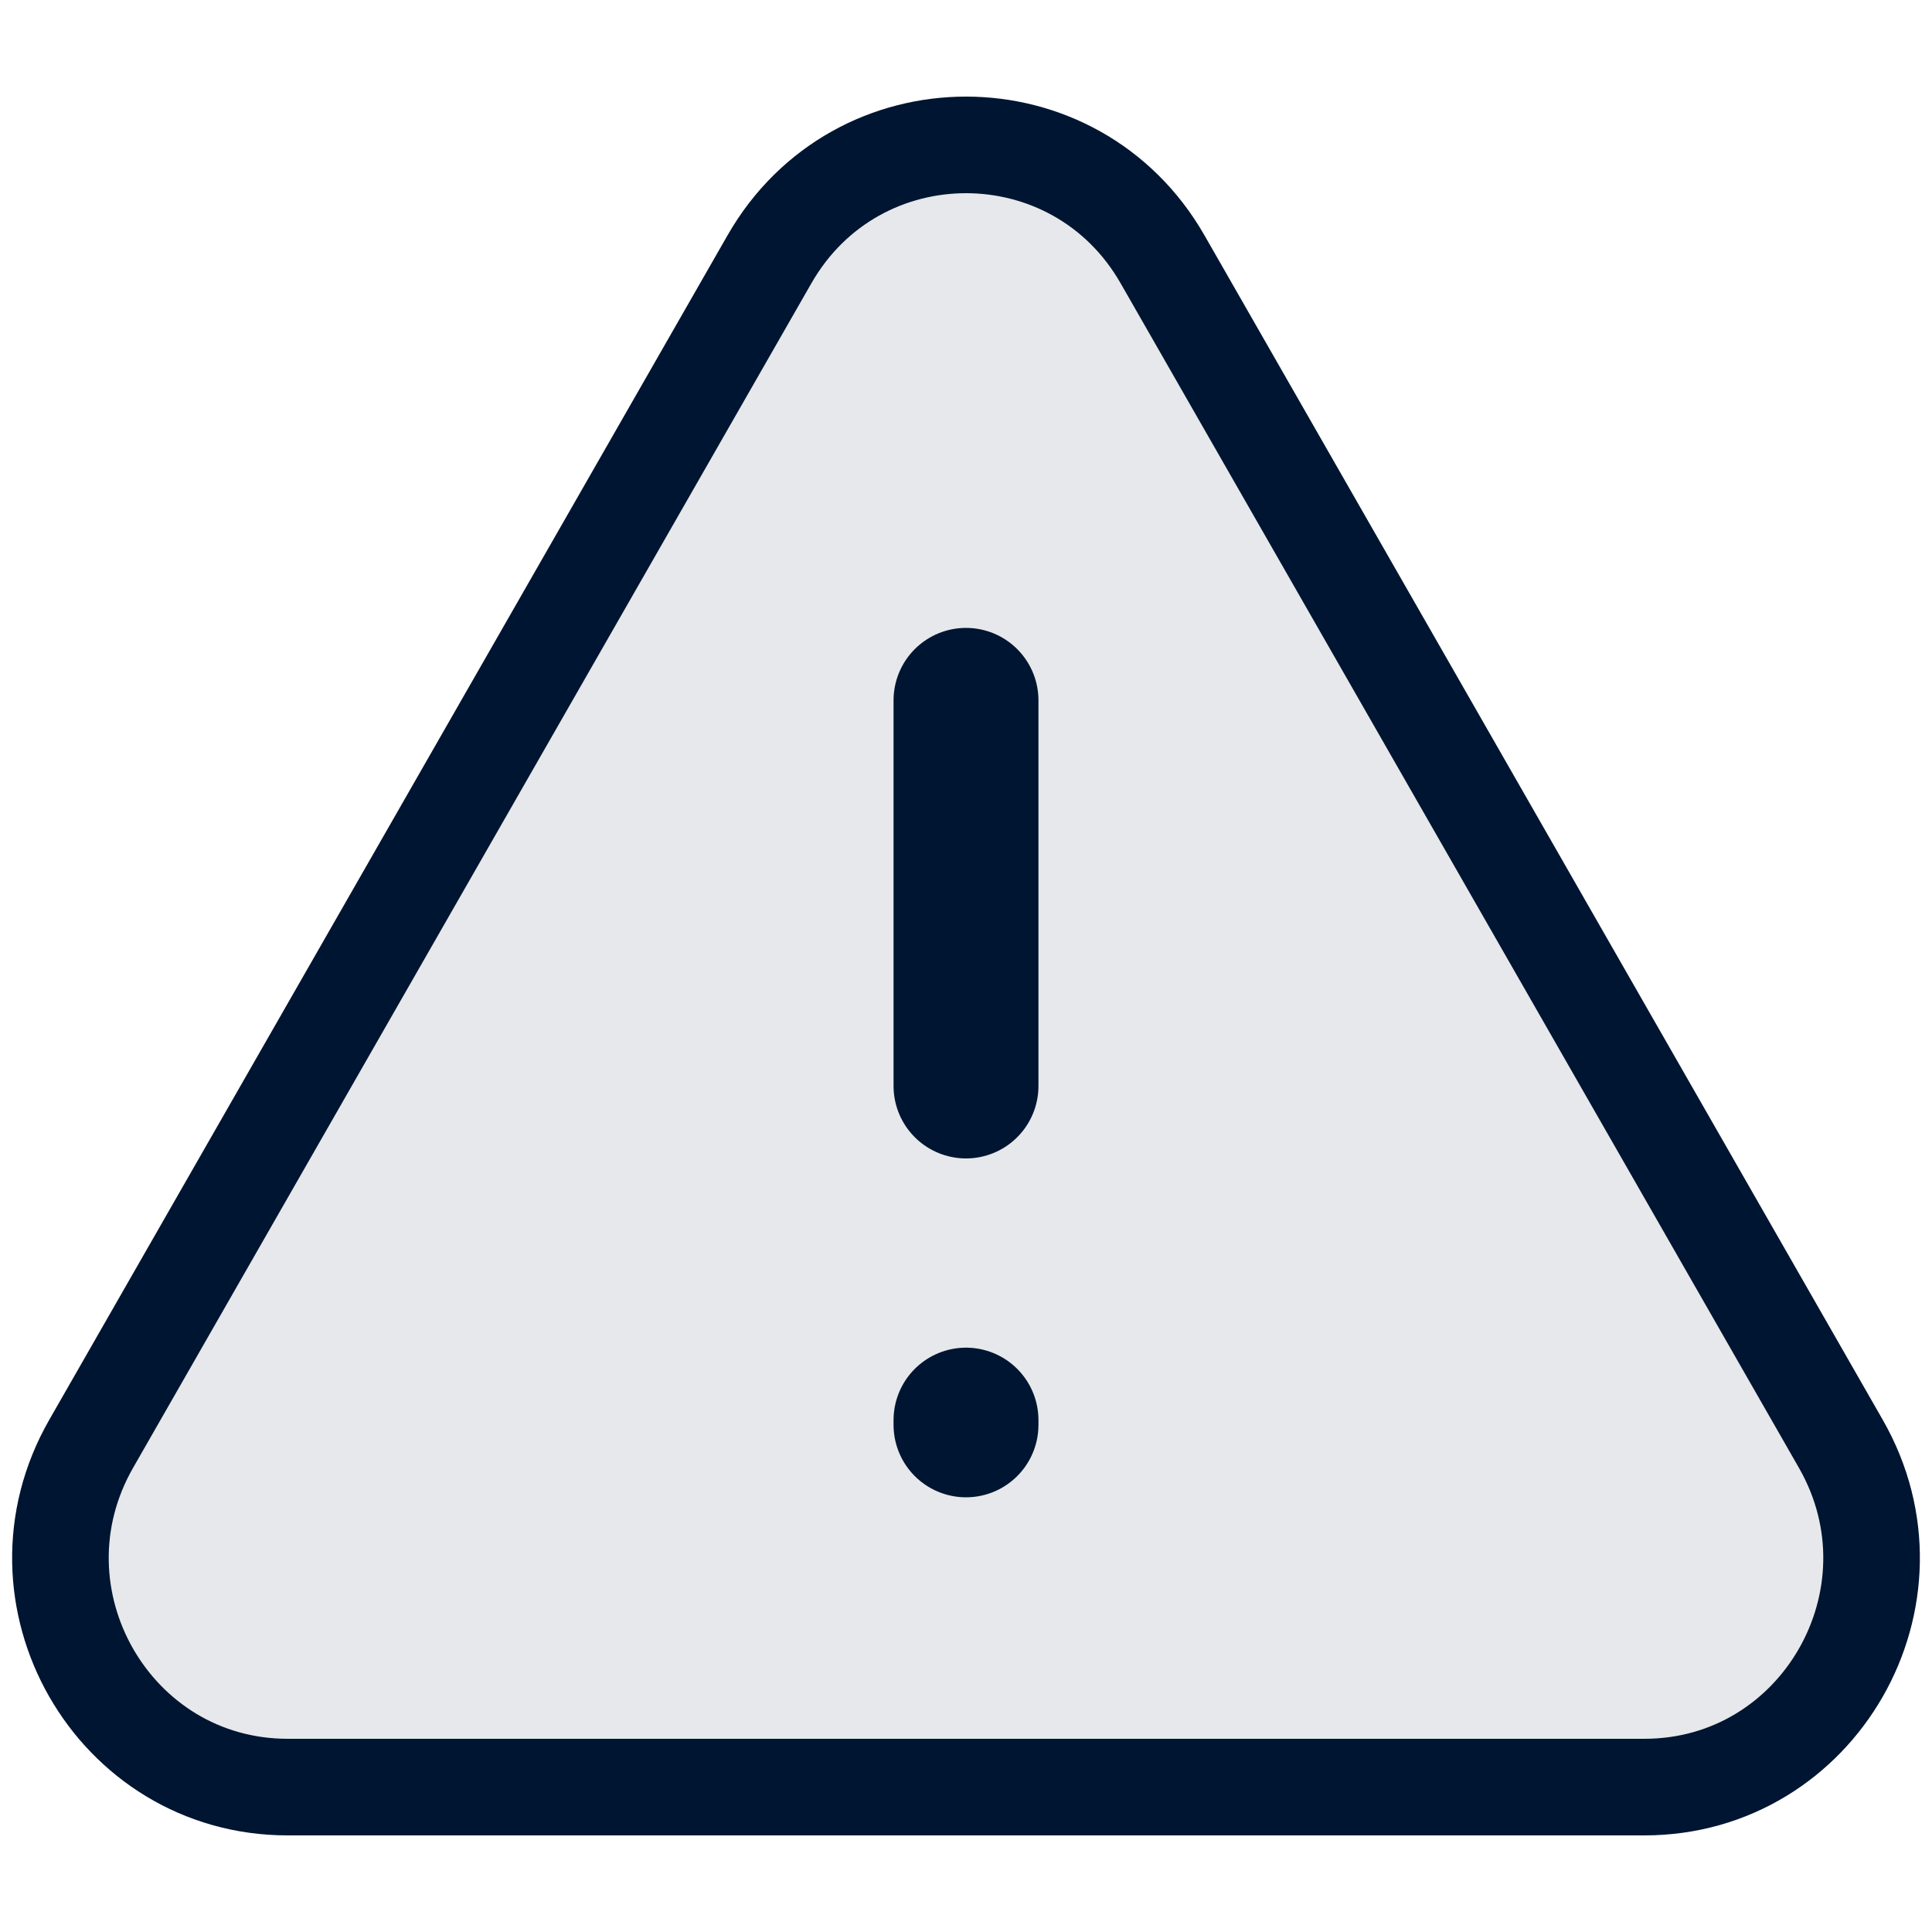
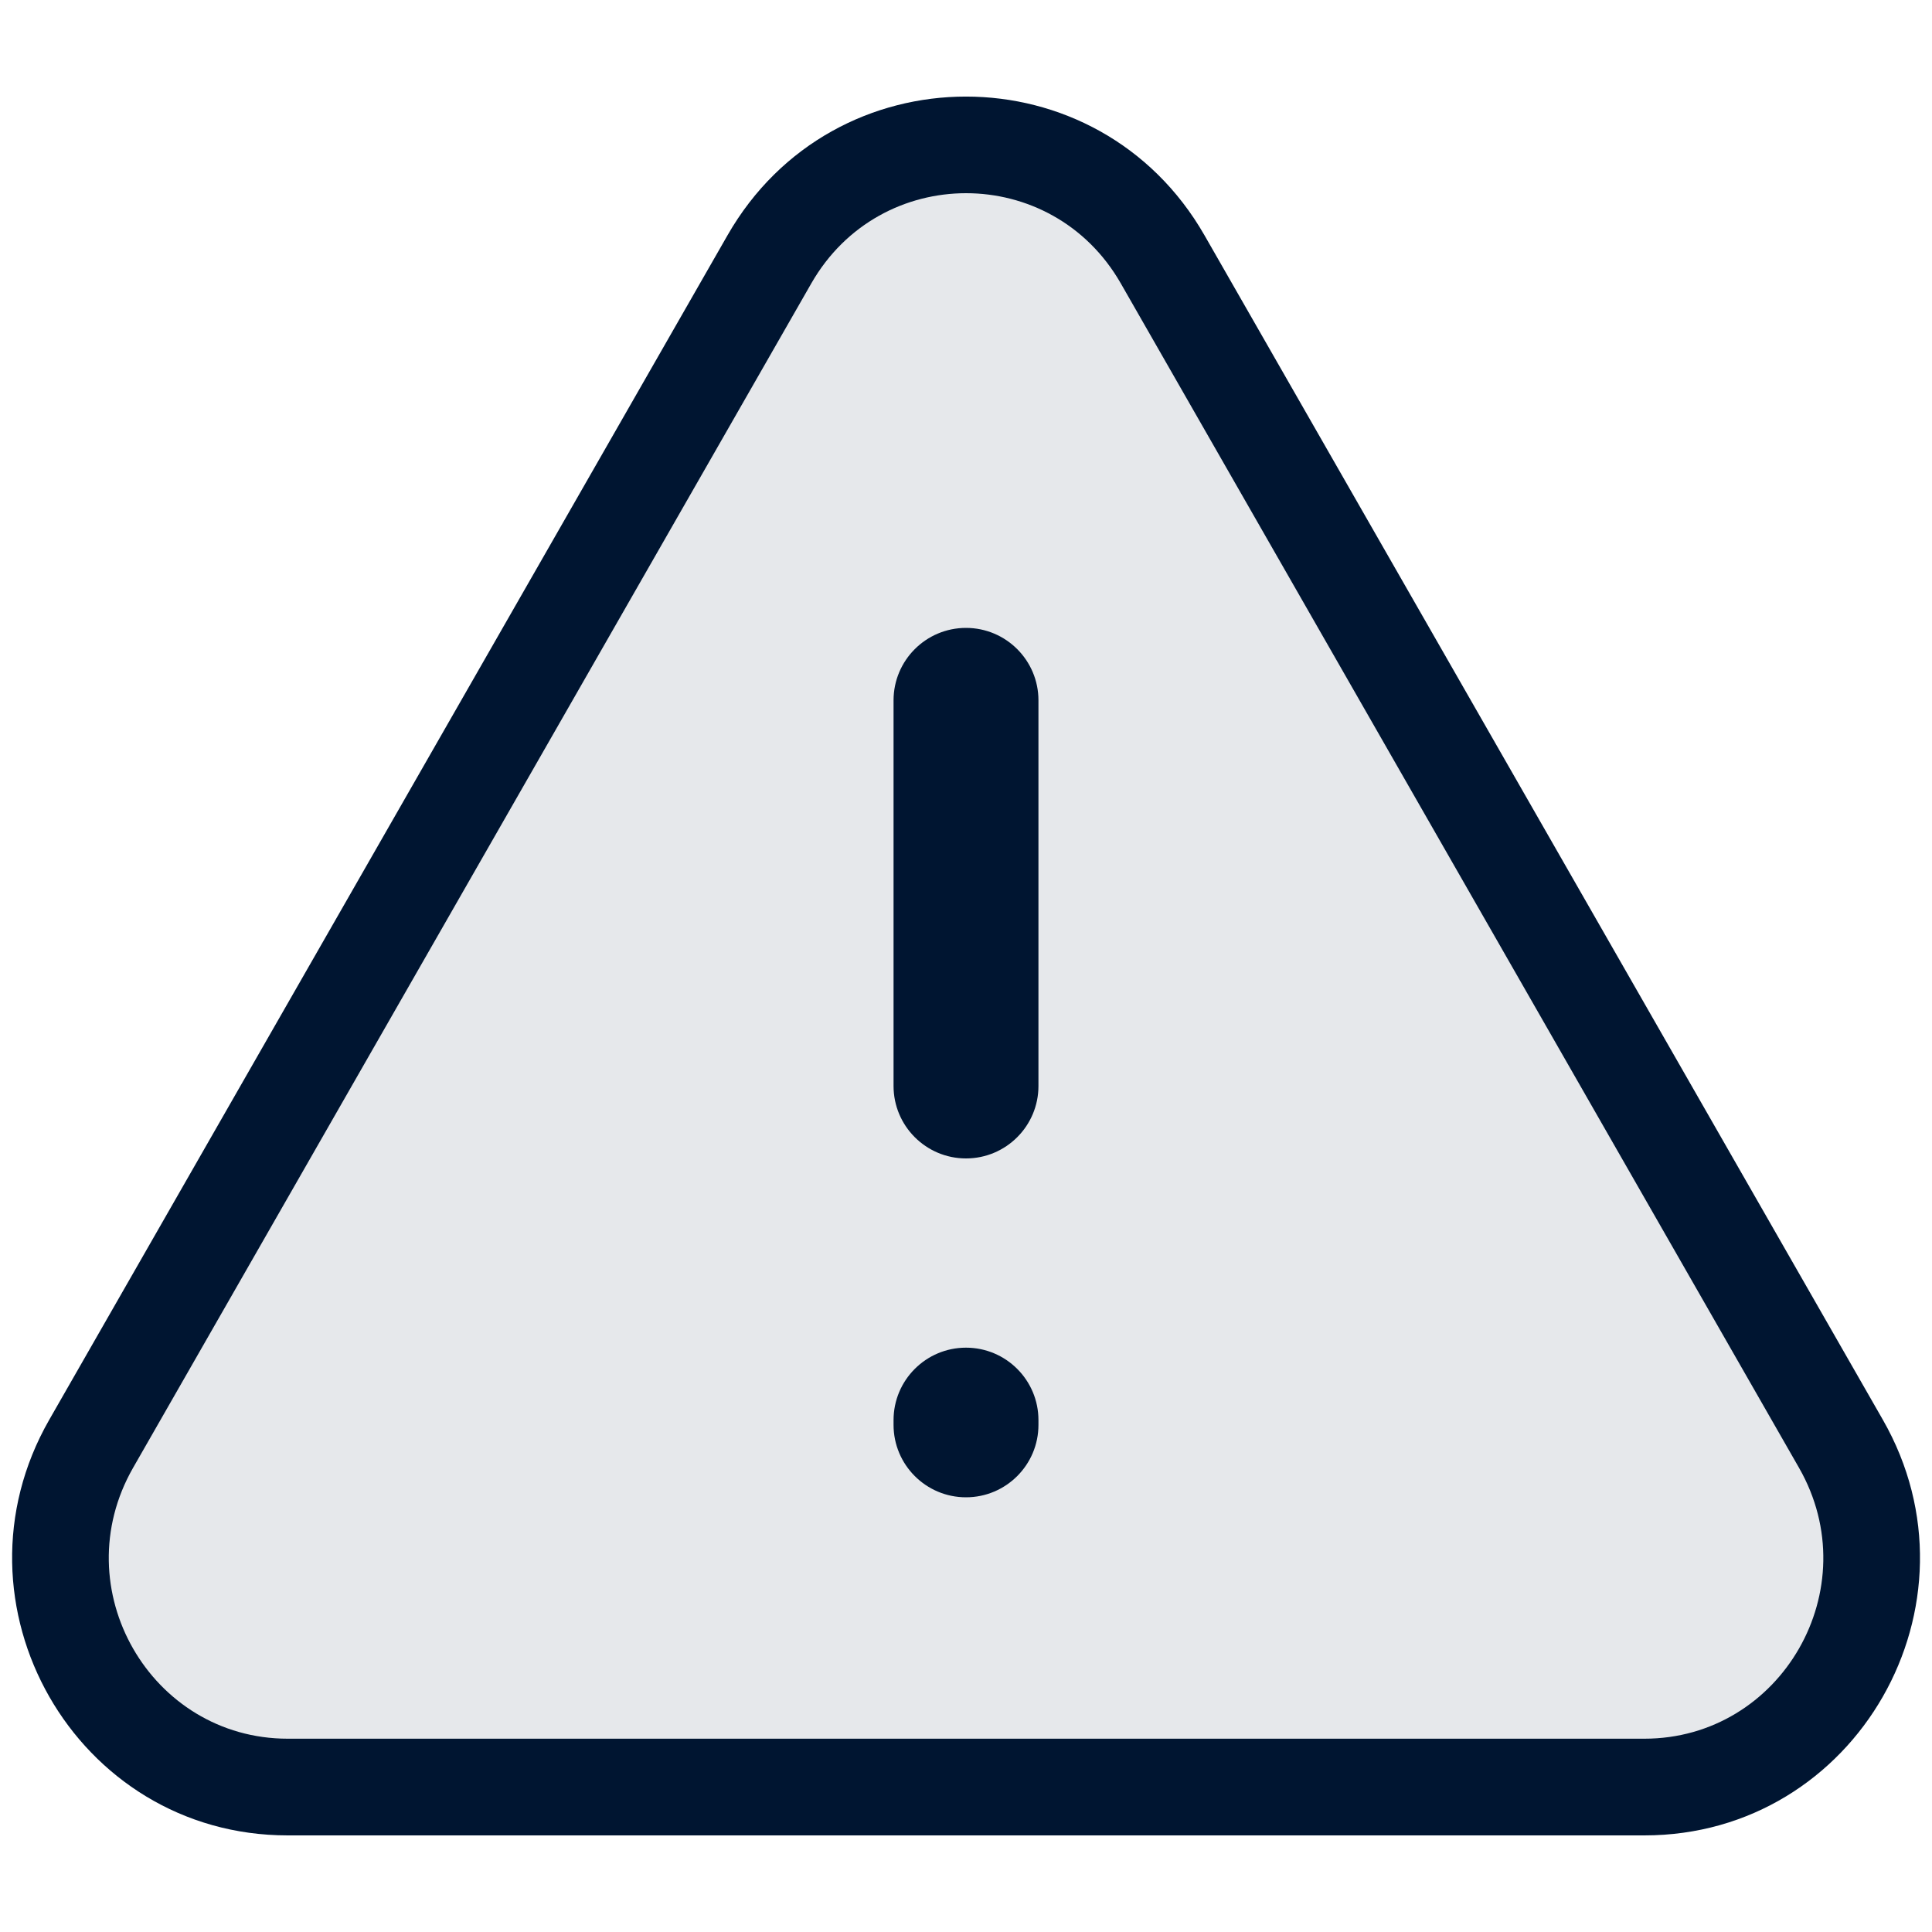
<svg xmlns="http://www.w3.org/2000/svg" id="Layer_1" viewBox="0 0 20 20">
  <path d="M7.965,2.685c.904-1.58,3.166-1.58,4.07,0l7.021,12.261c.905,1.58-.226,3.554-2.035,3.554H2.979c-1.809,0-2.94-1.974-2.035-3.554L7.965,2.685Z" fill="#001531" stroke-width="0" />
  <path d="M7.965,2.685c.904-1.58,3.166-1.58,4.07,0l7.021,12.261c.905,1.58-.226,3.554-2.035,3.554H2.979c-1.809,0-2.94-1.974-2.035-3.554L7.965,2.685Z" fill="rgba(255,255,255,.9)" stroke-width="0" />
-   <path d="M7.965,2.685c.904-1.58,3.166-1.58,4.07,0l7.021,12.261c.905,1.58-.226,3.554-2.035,3.554H2.979c-1.809,0-2.94-1.974-2.035-3.554L7.965,2.685Z" fill="none" stroke="#001531" />
-   <path d="M10,7.25v3.992M10,14.75v-.049" fill="none" stroke="#001531" stroke-linecap="round" stroke-linejoin="round" stroke-width="1.5" />
+   <path d="M12.469,2.436c-1.097-1.915-3.842-1.915-4.938,0L.51,14.697c-1.092,1.907.269,4.303,2.469,4.303h14.043c2.2,0,3.561-2.396,2.469-4.303L12.469,2.436ZM8.399,2.933c.713-1.244,2.49-1.244,3.203,0l7.021,12.261c.717,1.252-.183,2.805-1.601,2.805H2.979c-1.418,0-2.318-1.553-1.601-2.805L8.399,2.933ZM10.75,7.25c0-.414-.336-.75-.75-.75s-.75.336-.75.75v3.992c0,.414.336.75.75.75s.75-.336.75-.75v-3.992ZM10.75,14.701c0-.414-.336-.75-.75-.75s-.75.336-.75.75v.049c0,.414.336.75.75.75s.75-.336.75-.75v-.049Z" fill="#001531" fill-rule="evenodd" stroke-width="0" />
</svg>
